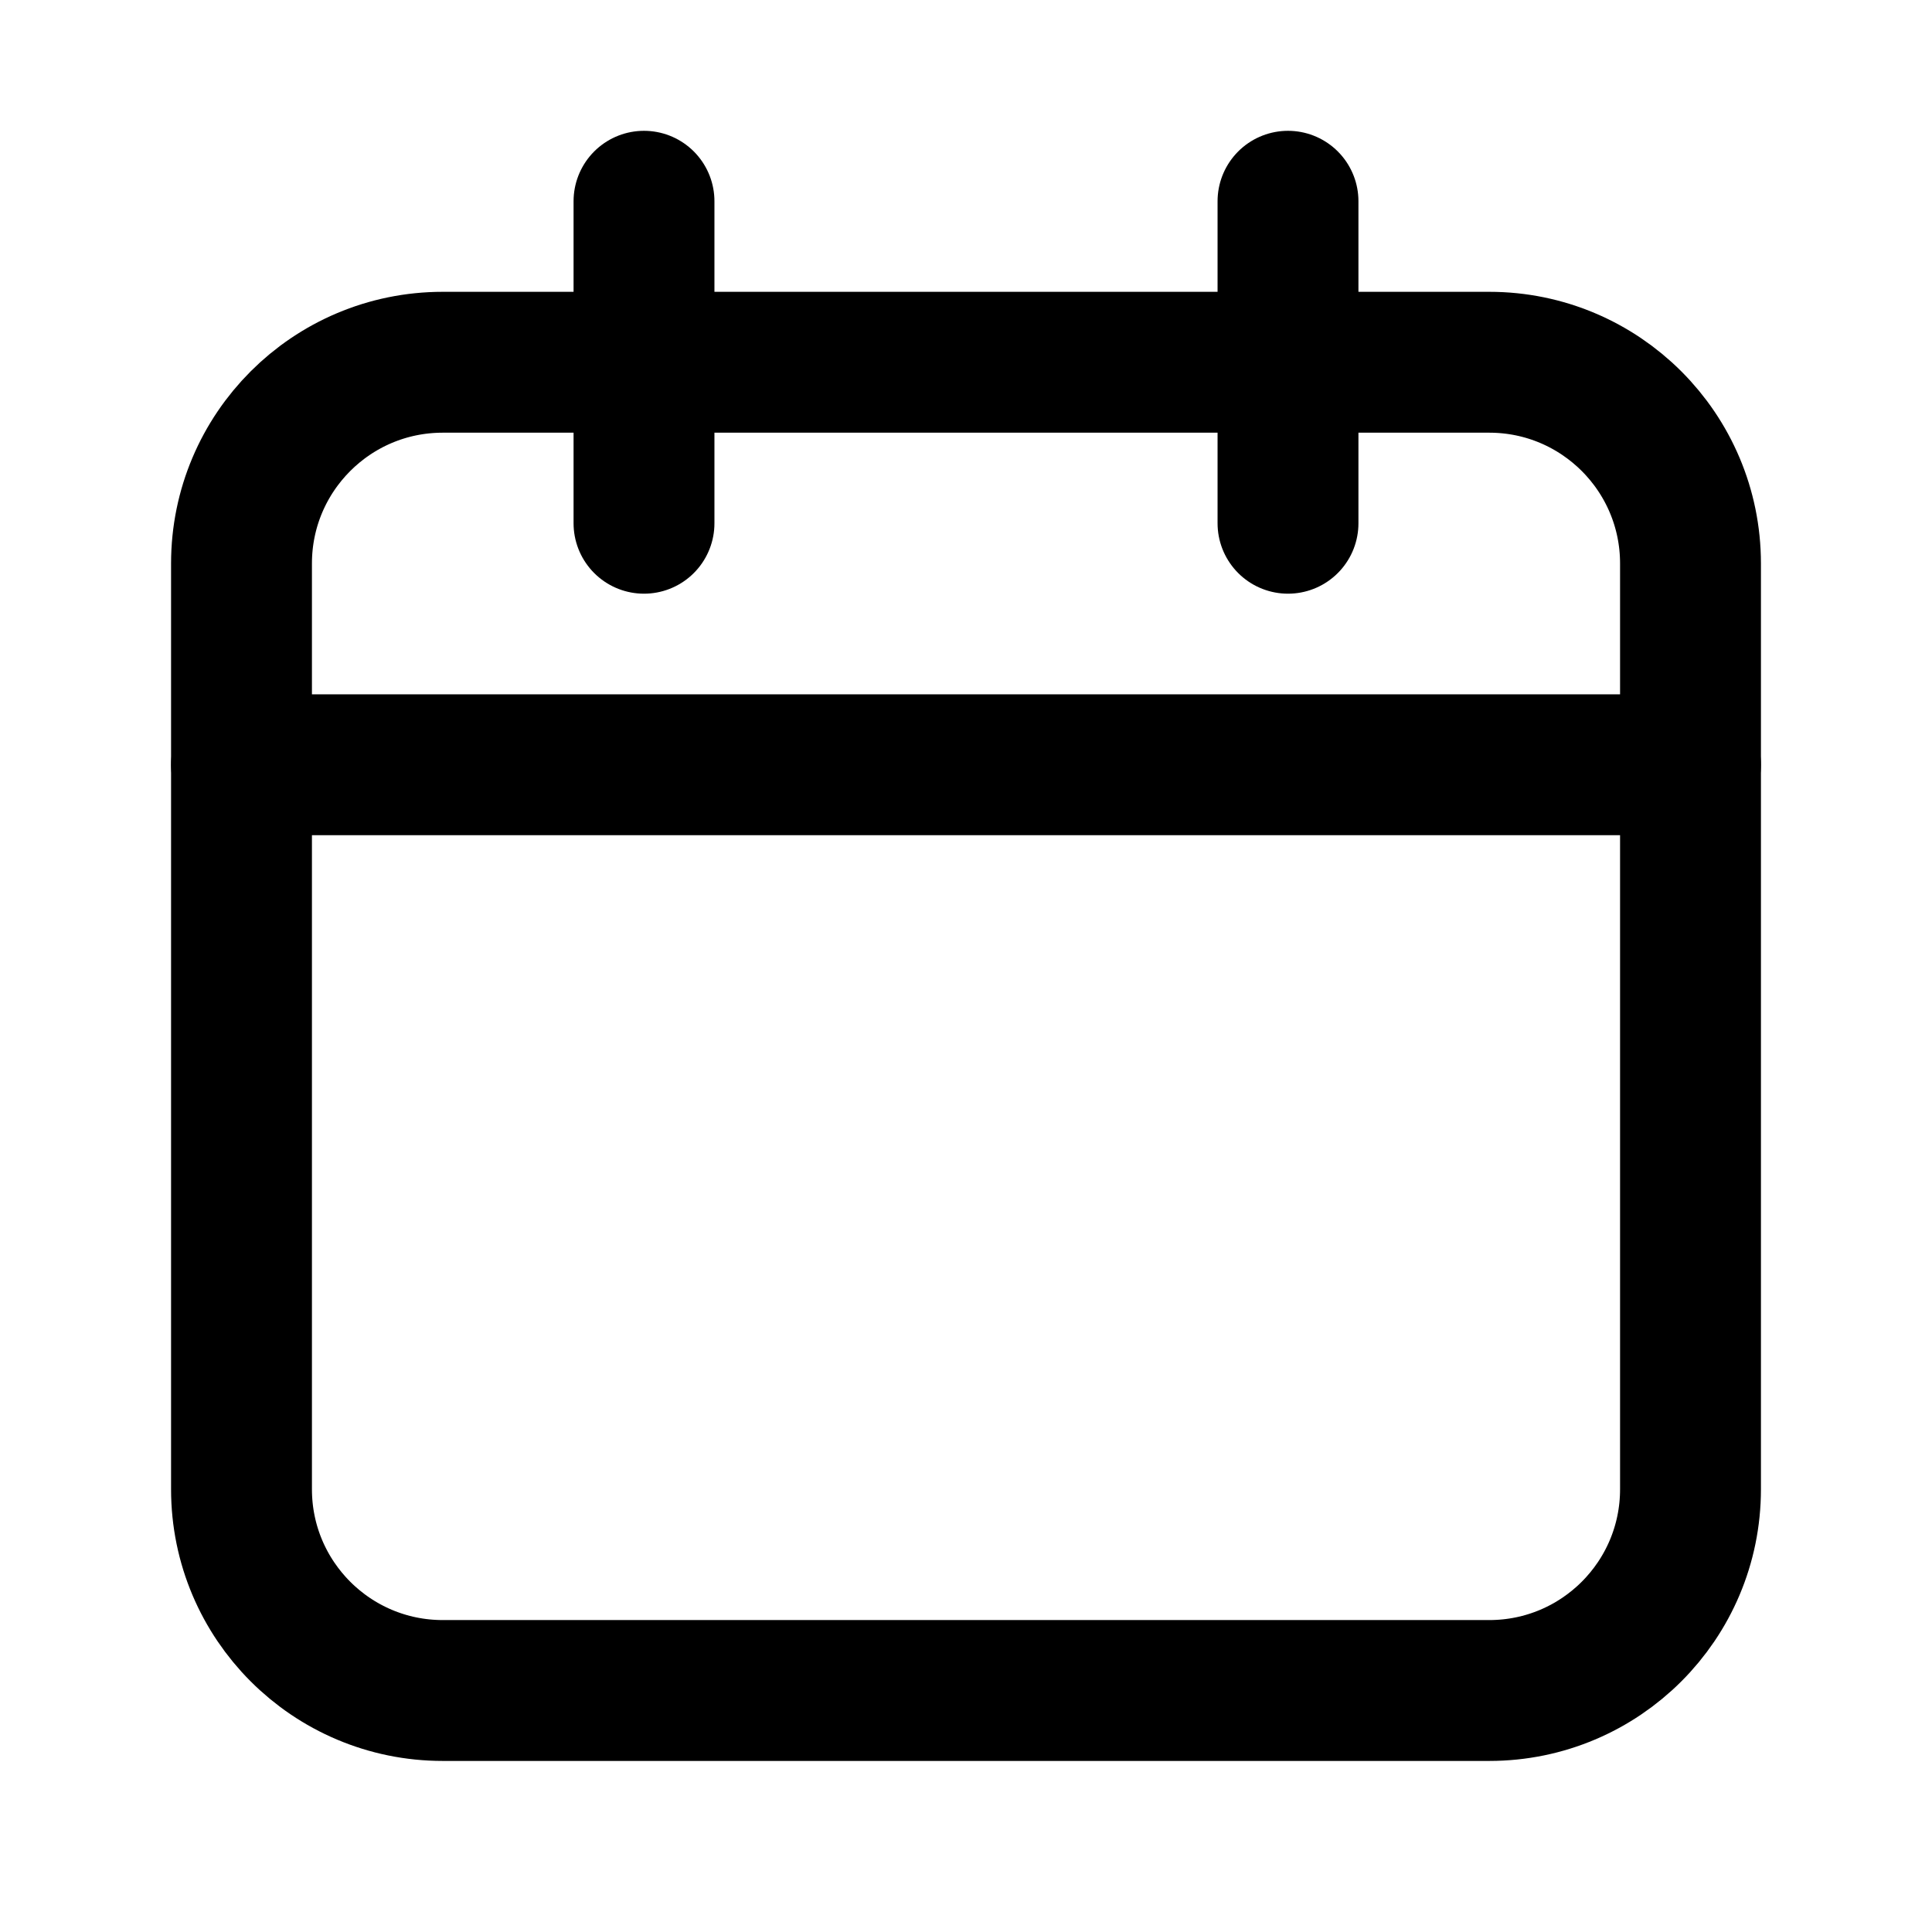
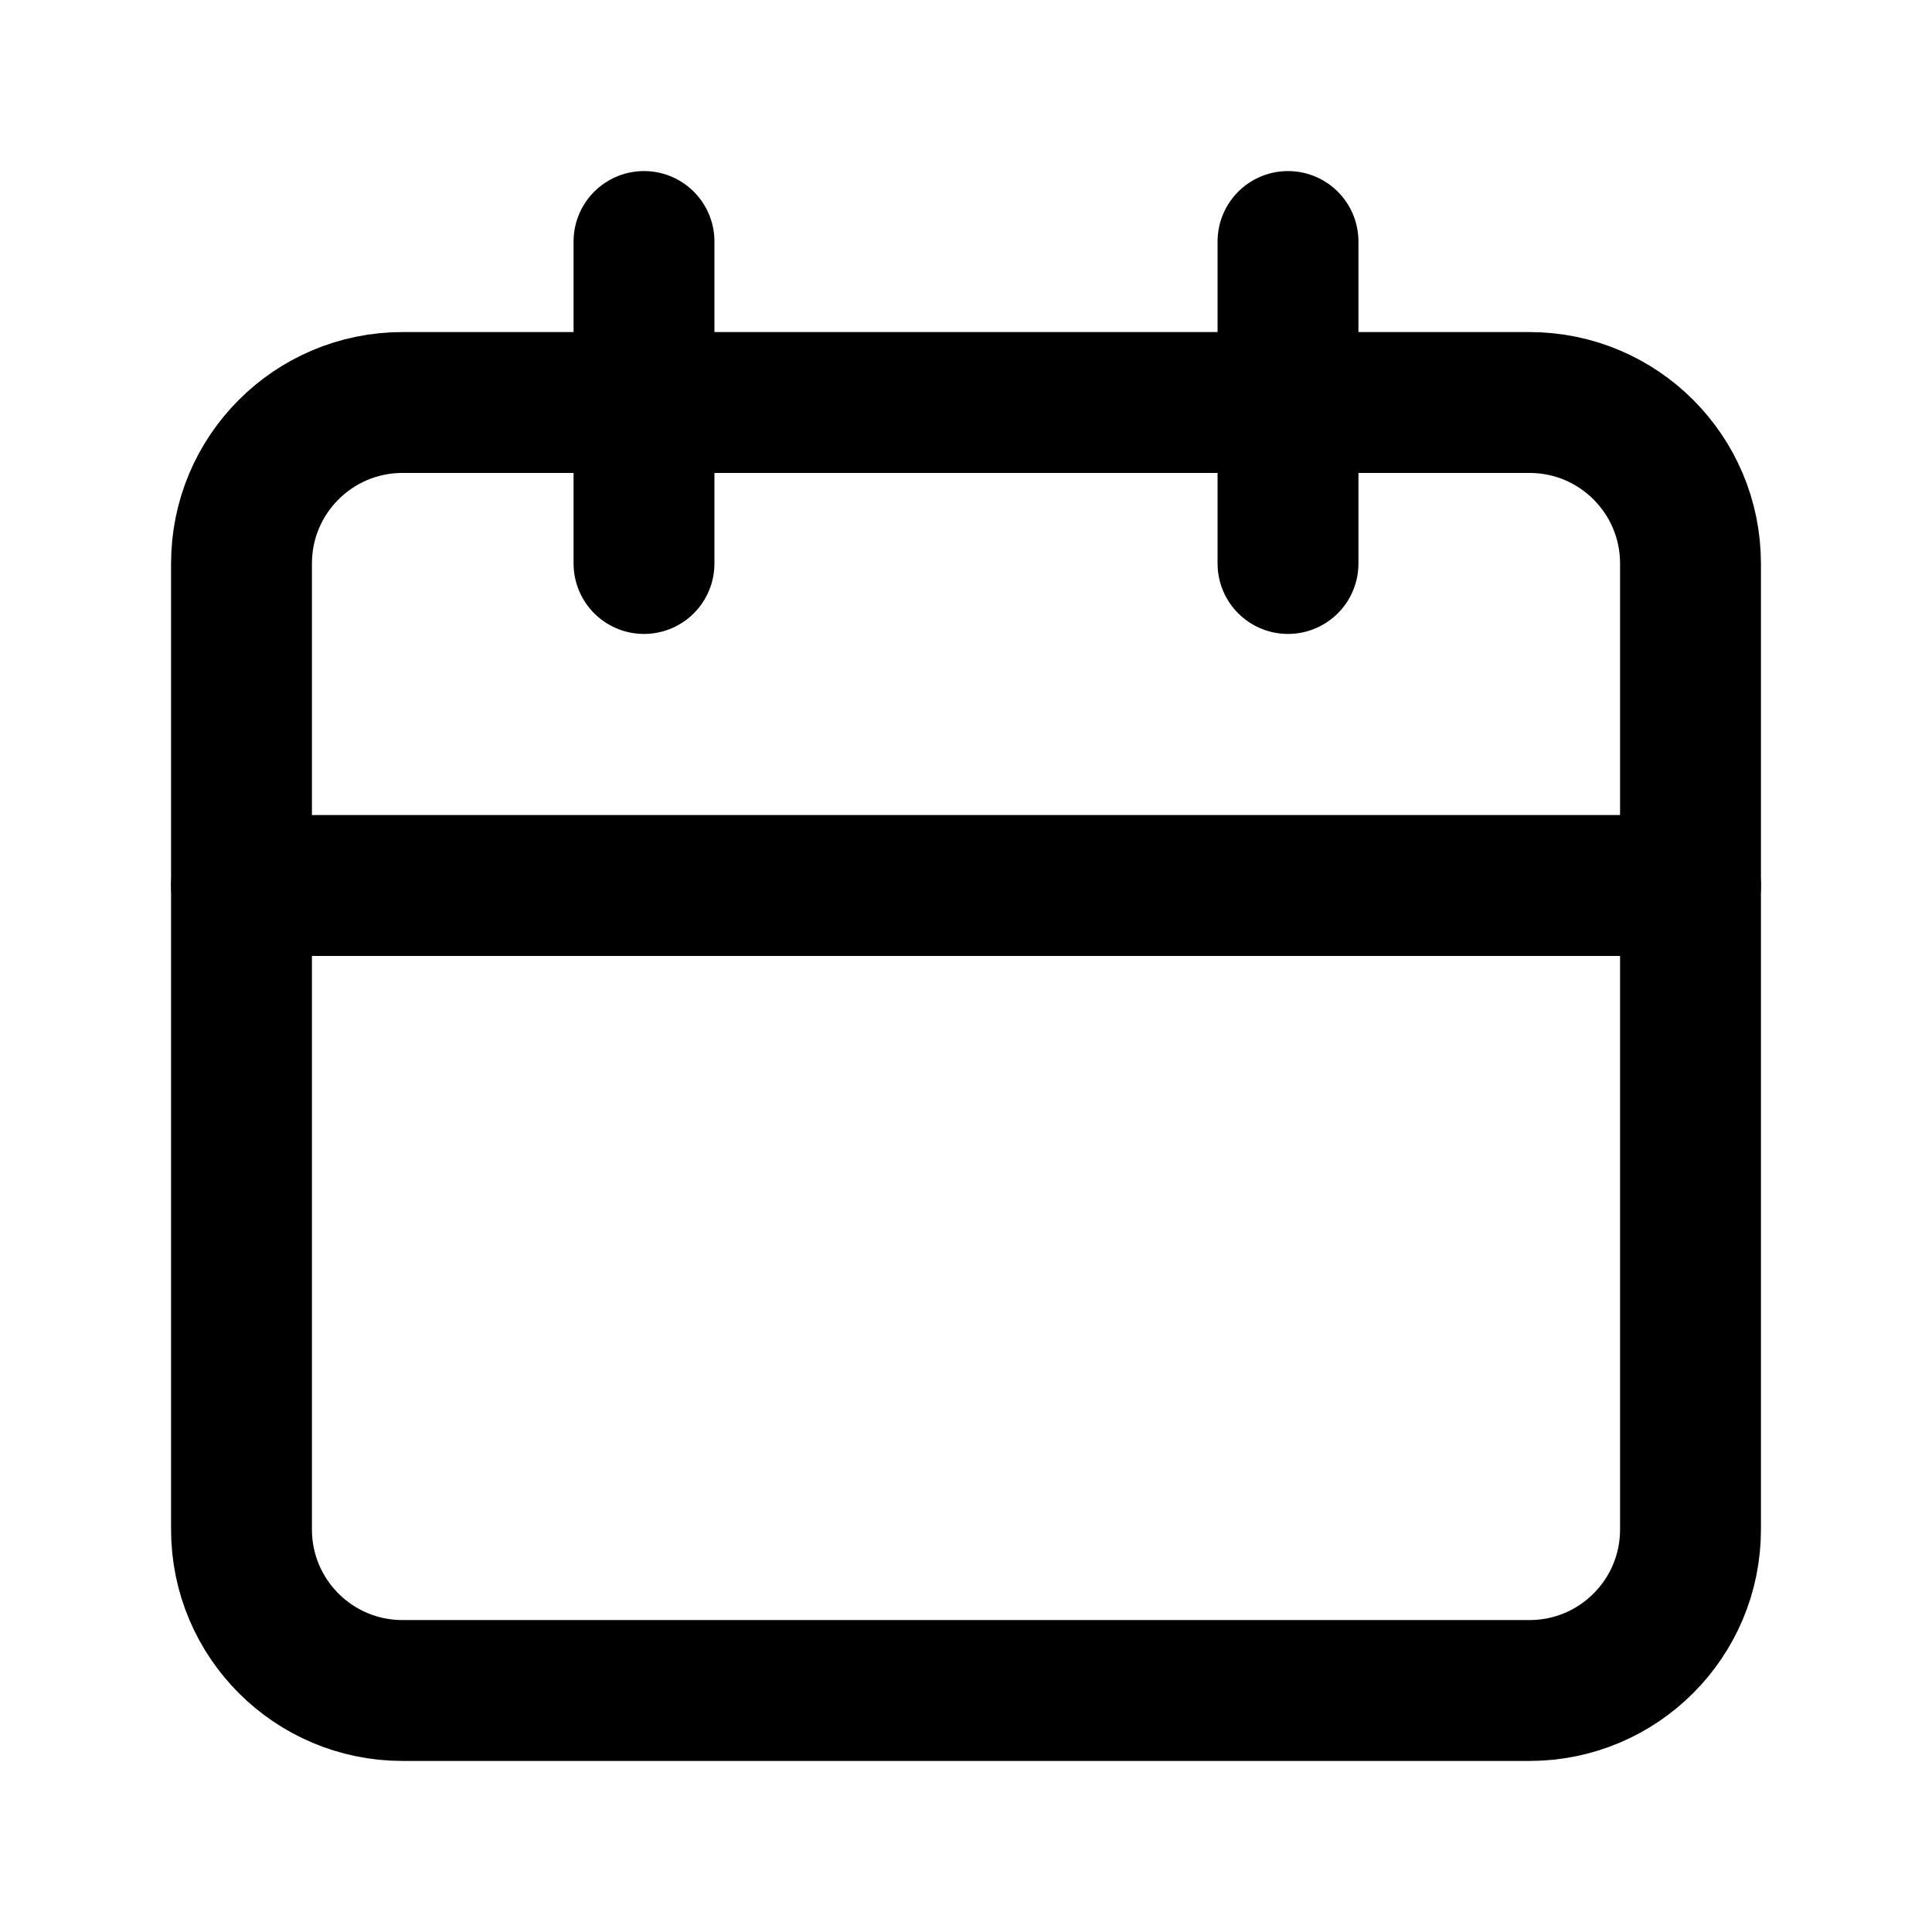
<svg xmlns="http://www.w3.org/2000/svg" width="24" height="24" viewBox="0 0 24 24" fill="none" stroke="#000000" stroke-width="1.75" stroke-linecap="round" stroke-linejoin="round">
-   <rect x="3" y="4.5" width="18" height="16.5" rx="2.5" />
-   <path d="M3 9.5h18M8 2.5v4M16 2.5v4" />
+   <rect x="3" y="5" width="18" height="16" rx="2" />
+   <path d="M8 3v4M16 3v4M3 11h18" />
</svg>
